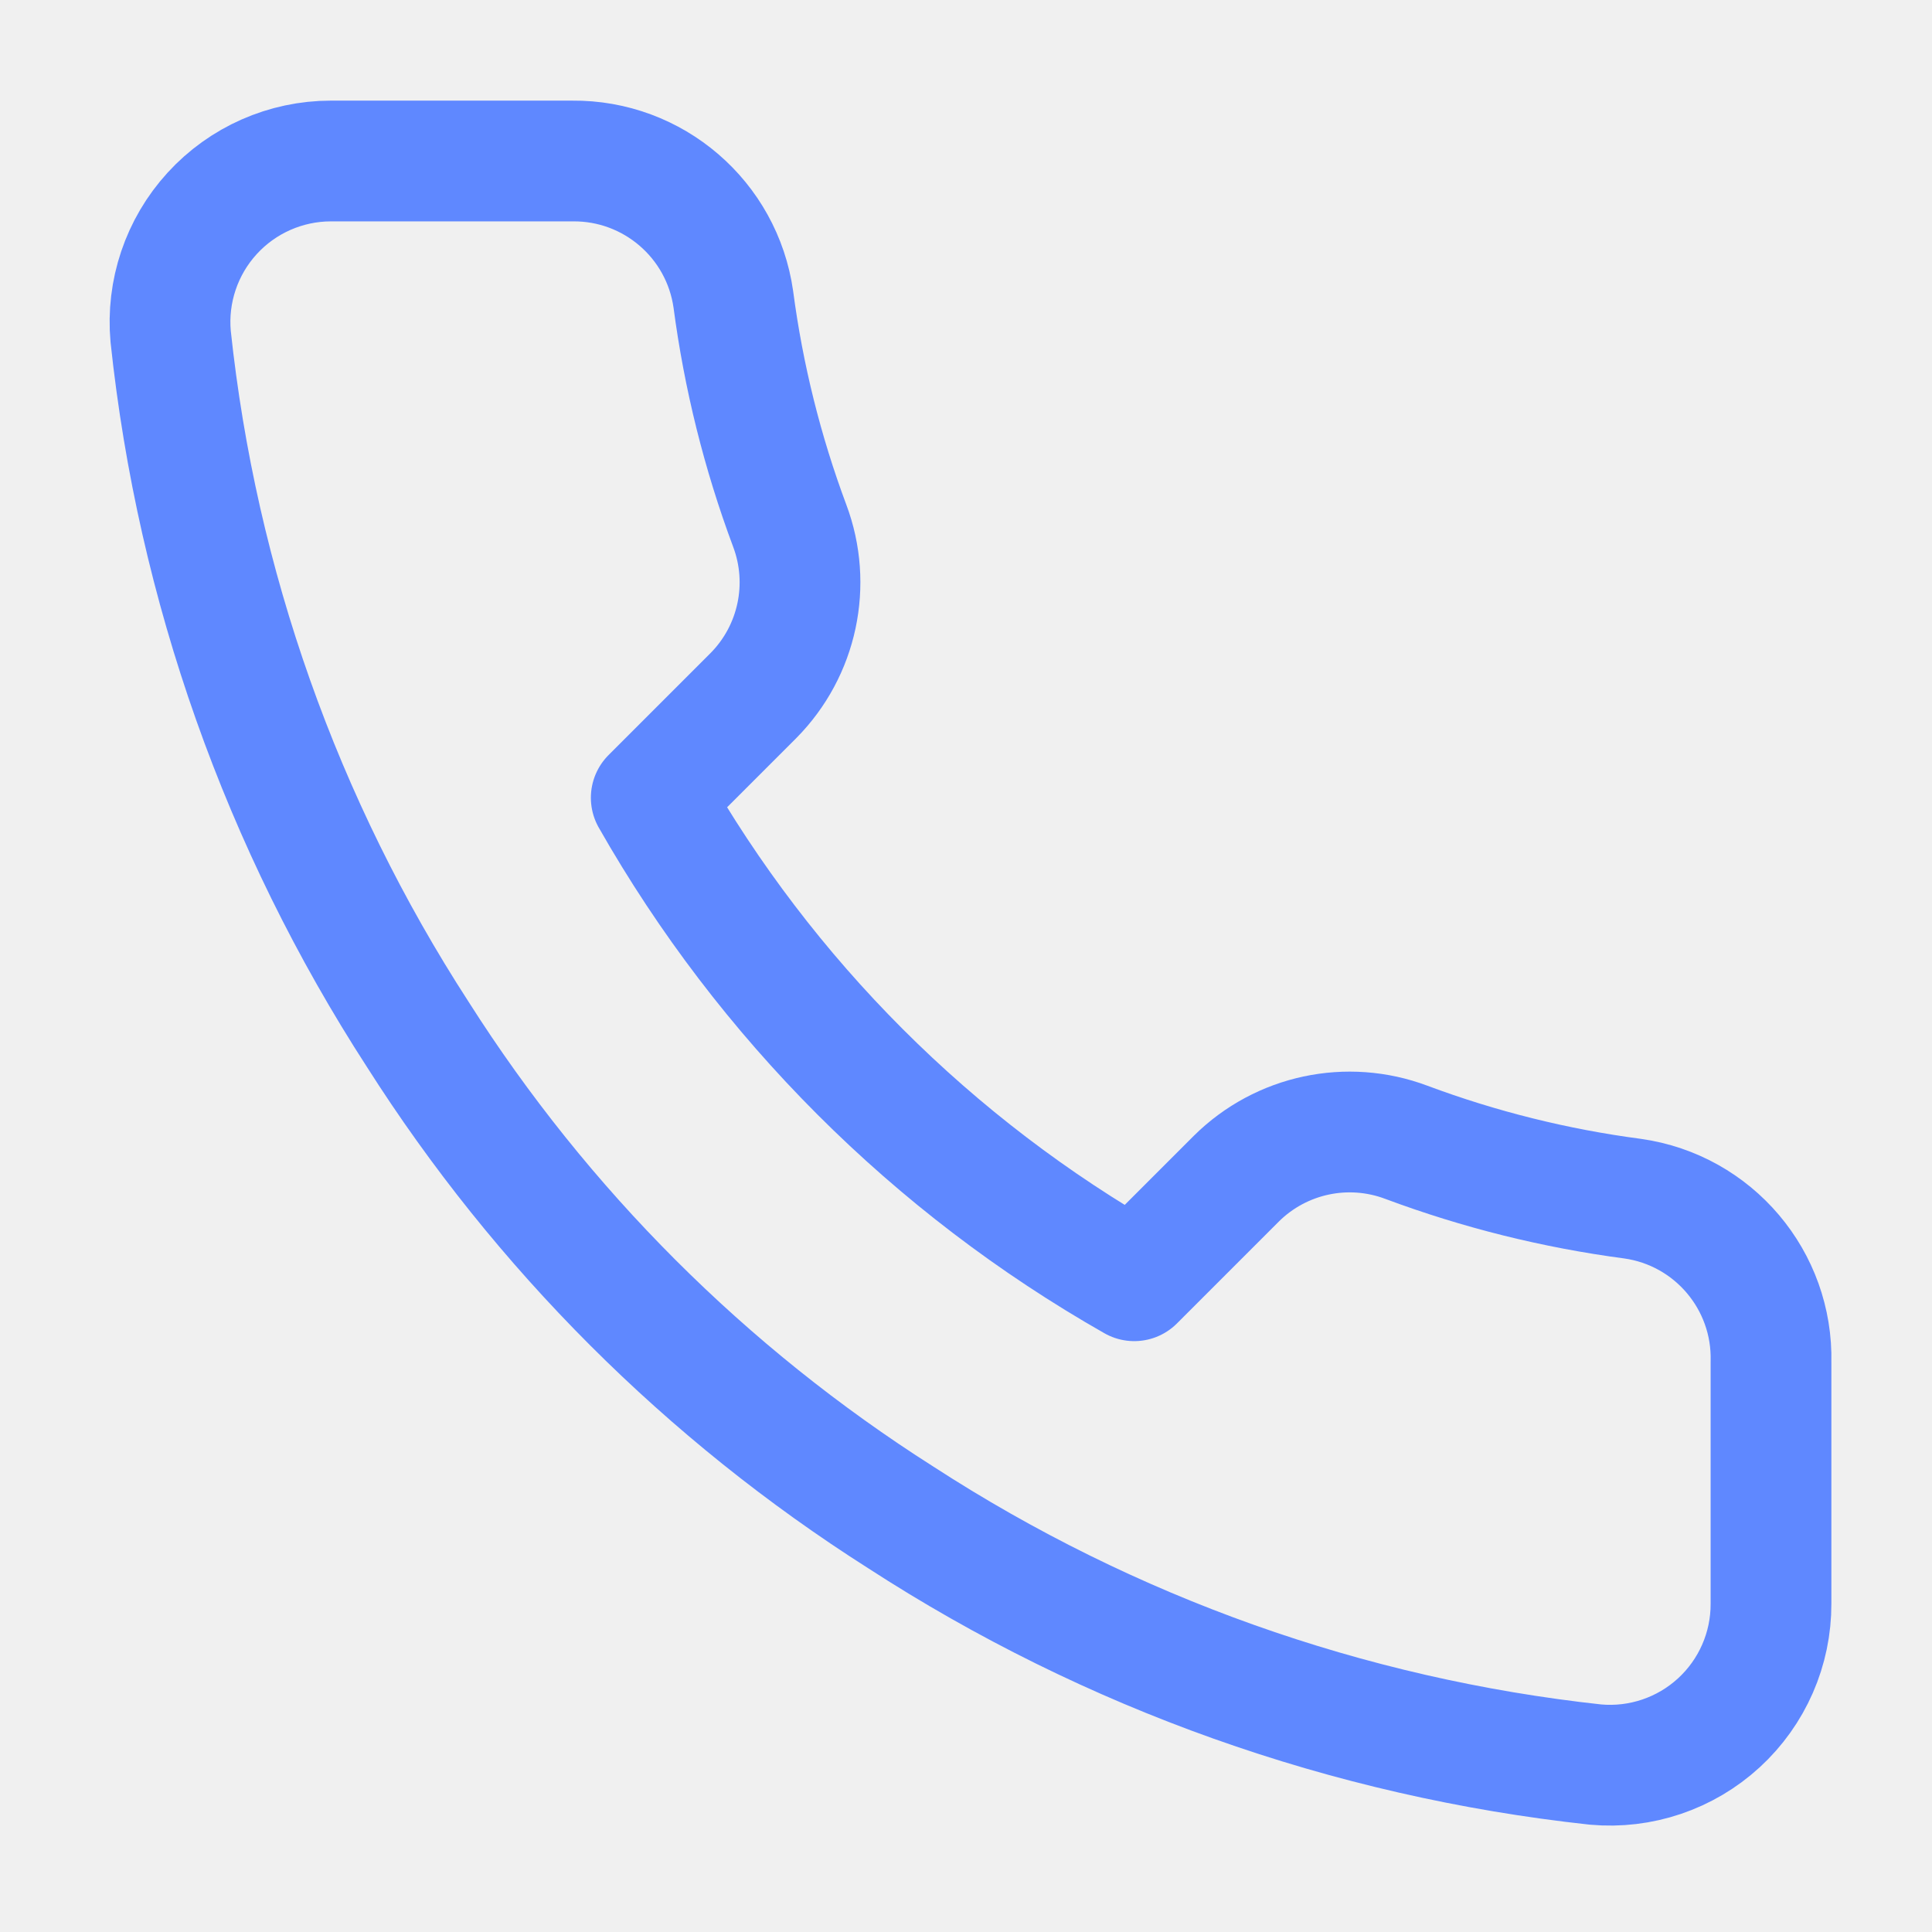
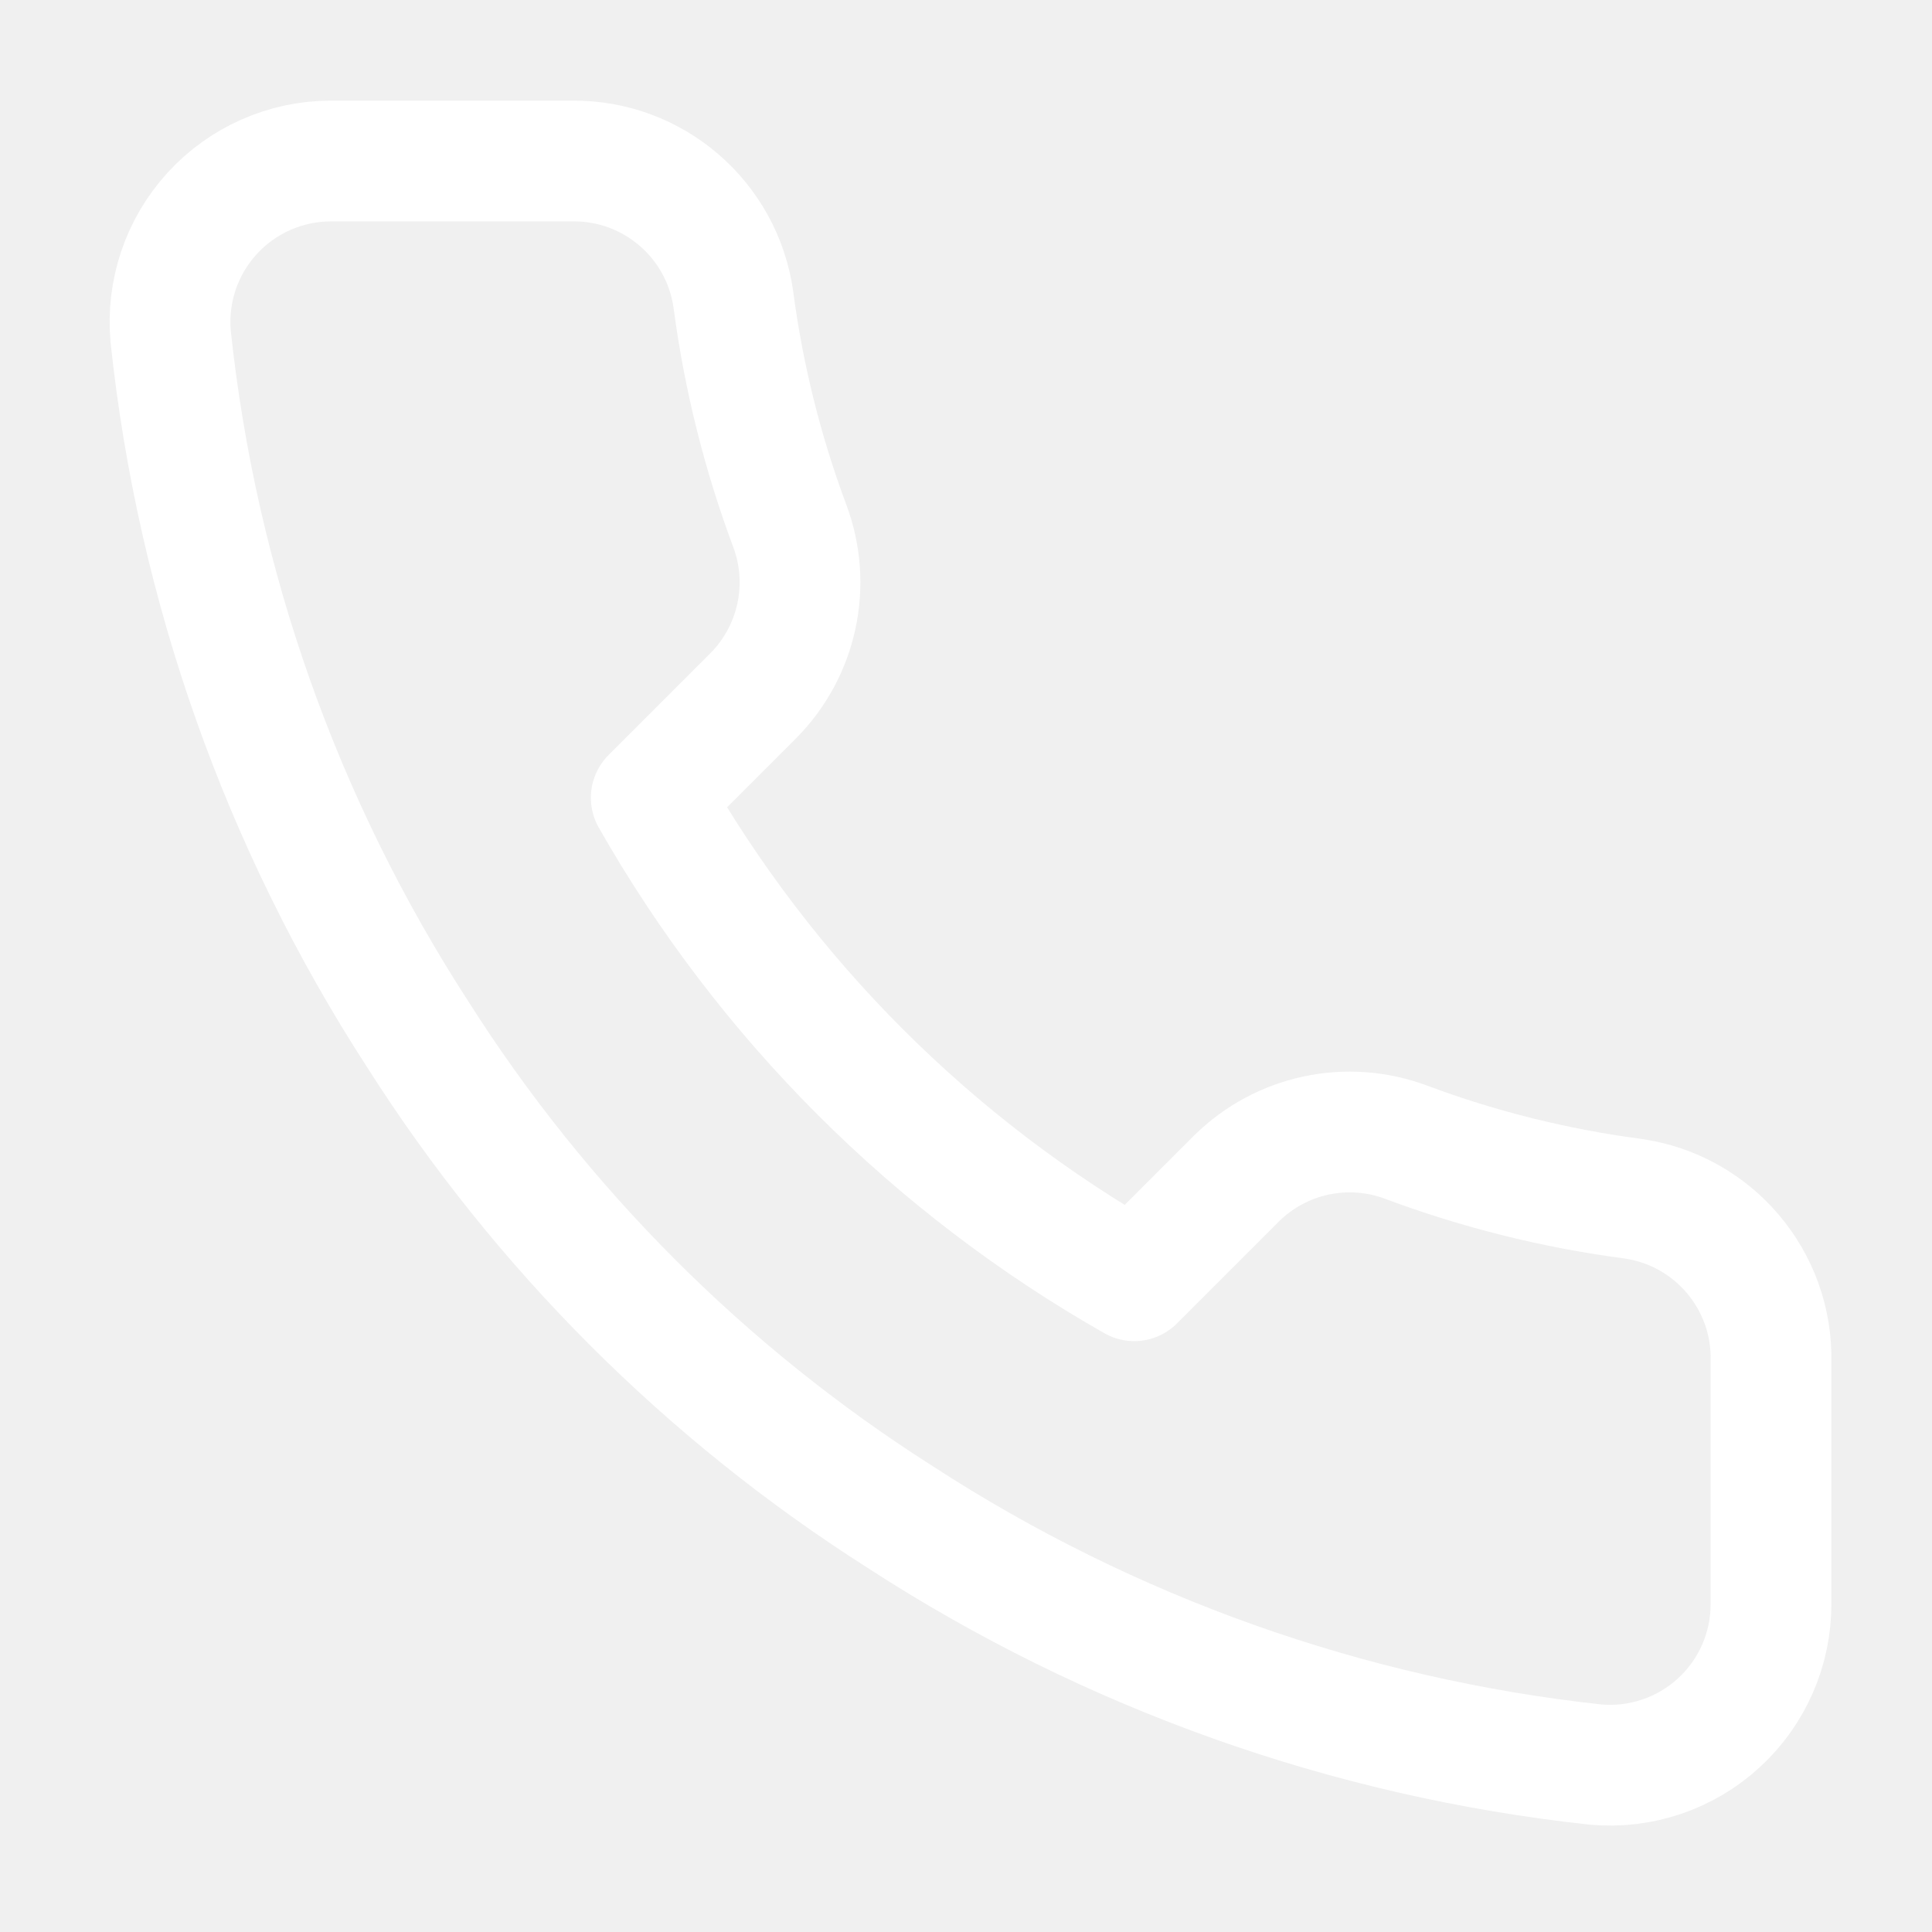
- <svg xmlns="http://www.w3.org/2000/svg" width="20" height="20" viewBox="0 0 24 24" fill="none" stroke="#5f88ff" stroke-width="1.5" stroke-linecap="round" stroke-linejoin="round">
+ <svg xmlns="http://www.w3.org/2000/svg" width="20" height="20" viewBox="0 0 24 24" fill="none" stroke="#ffffff" stroke-width="1.5" stroke-linecap="round" stroke-linejoin="round">
  <path d="M22 16.92v3a2 2 0 0 1-2.18 2 19.79 19.79 0 0 1-8.63-3.07 19.5 19.5 0 0 1-6-6 19.79 19.79 0 0 1-3.07-8.67A2 2 0 0 1 4.11 2h3a2 2 0 0 1 2 1.72 12.84 12.84 0 0 0 .7 2.81 2 2 0 0 1-.45 2.11L8.09 9.91a16 16 0 0 0 6 6l1.27-1.27a2 2 0 0 1 2.11-.45 12.84 12.84 0 0 0 2.81.7A2 2 0 0 1 22 16.92z" />
</svg>
